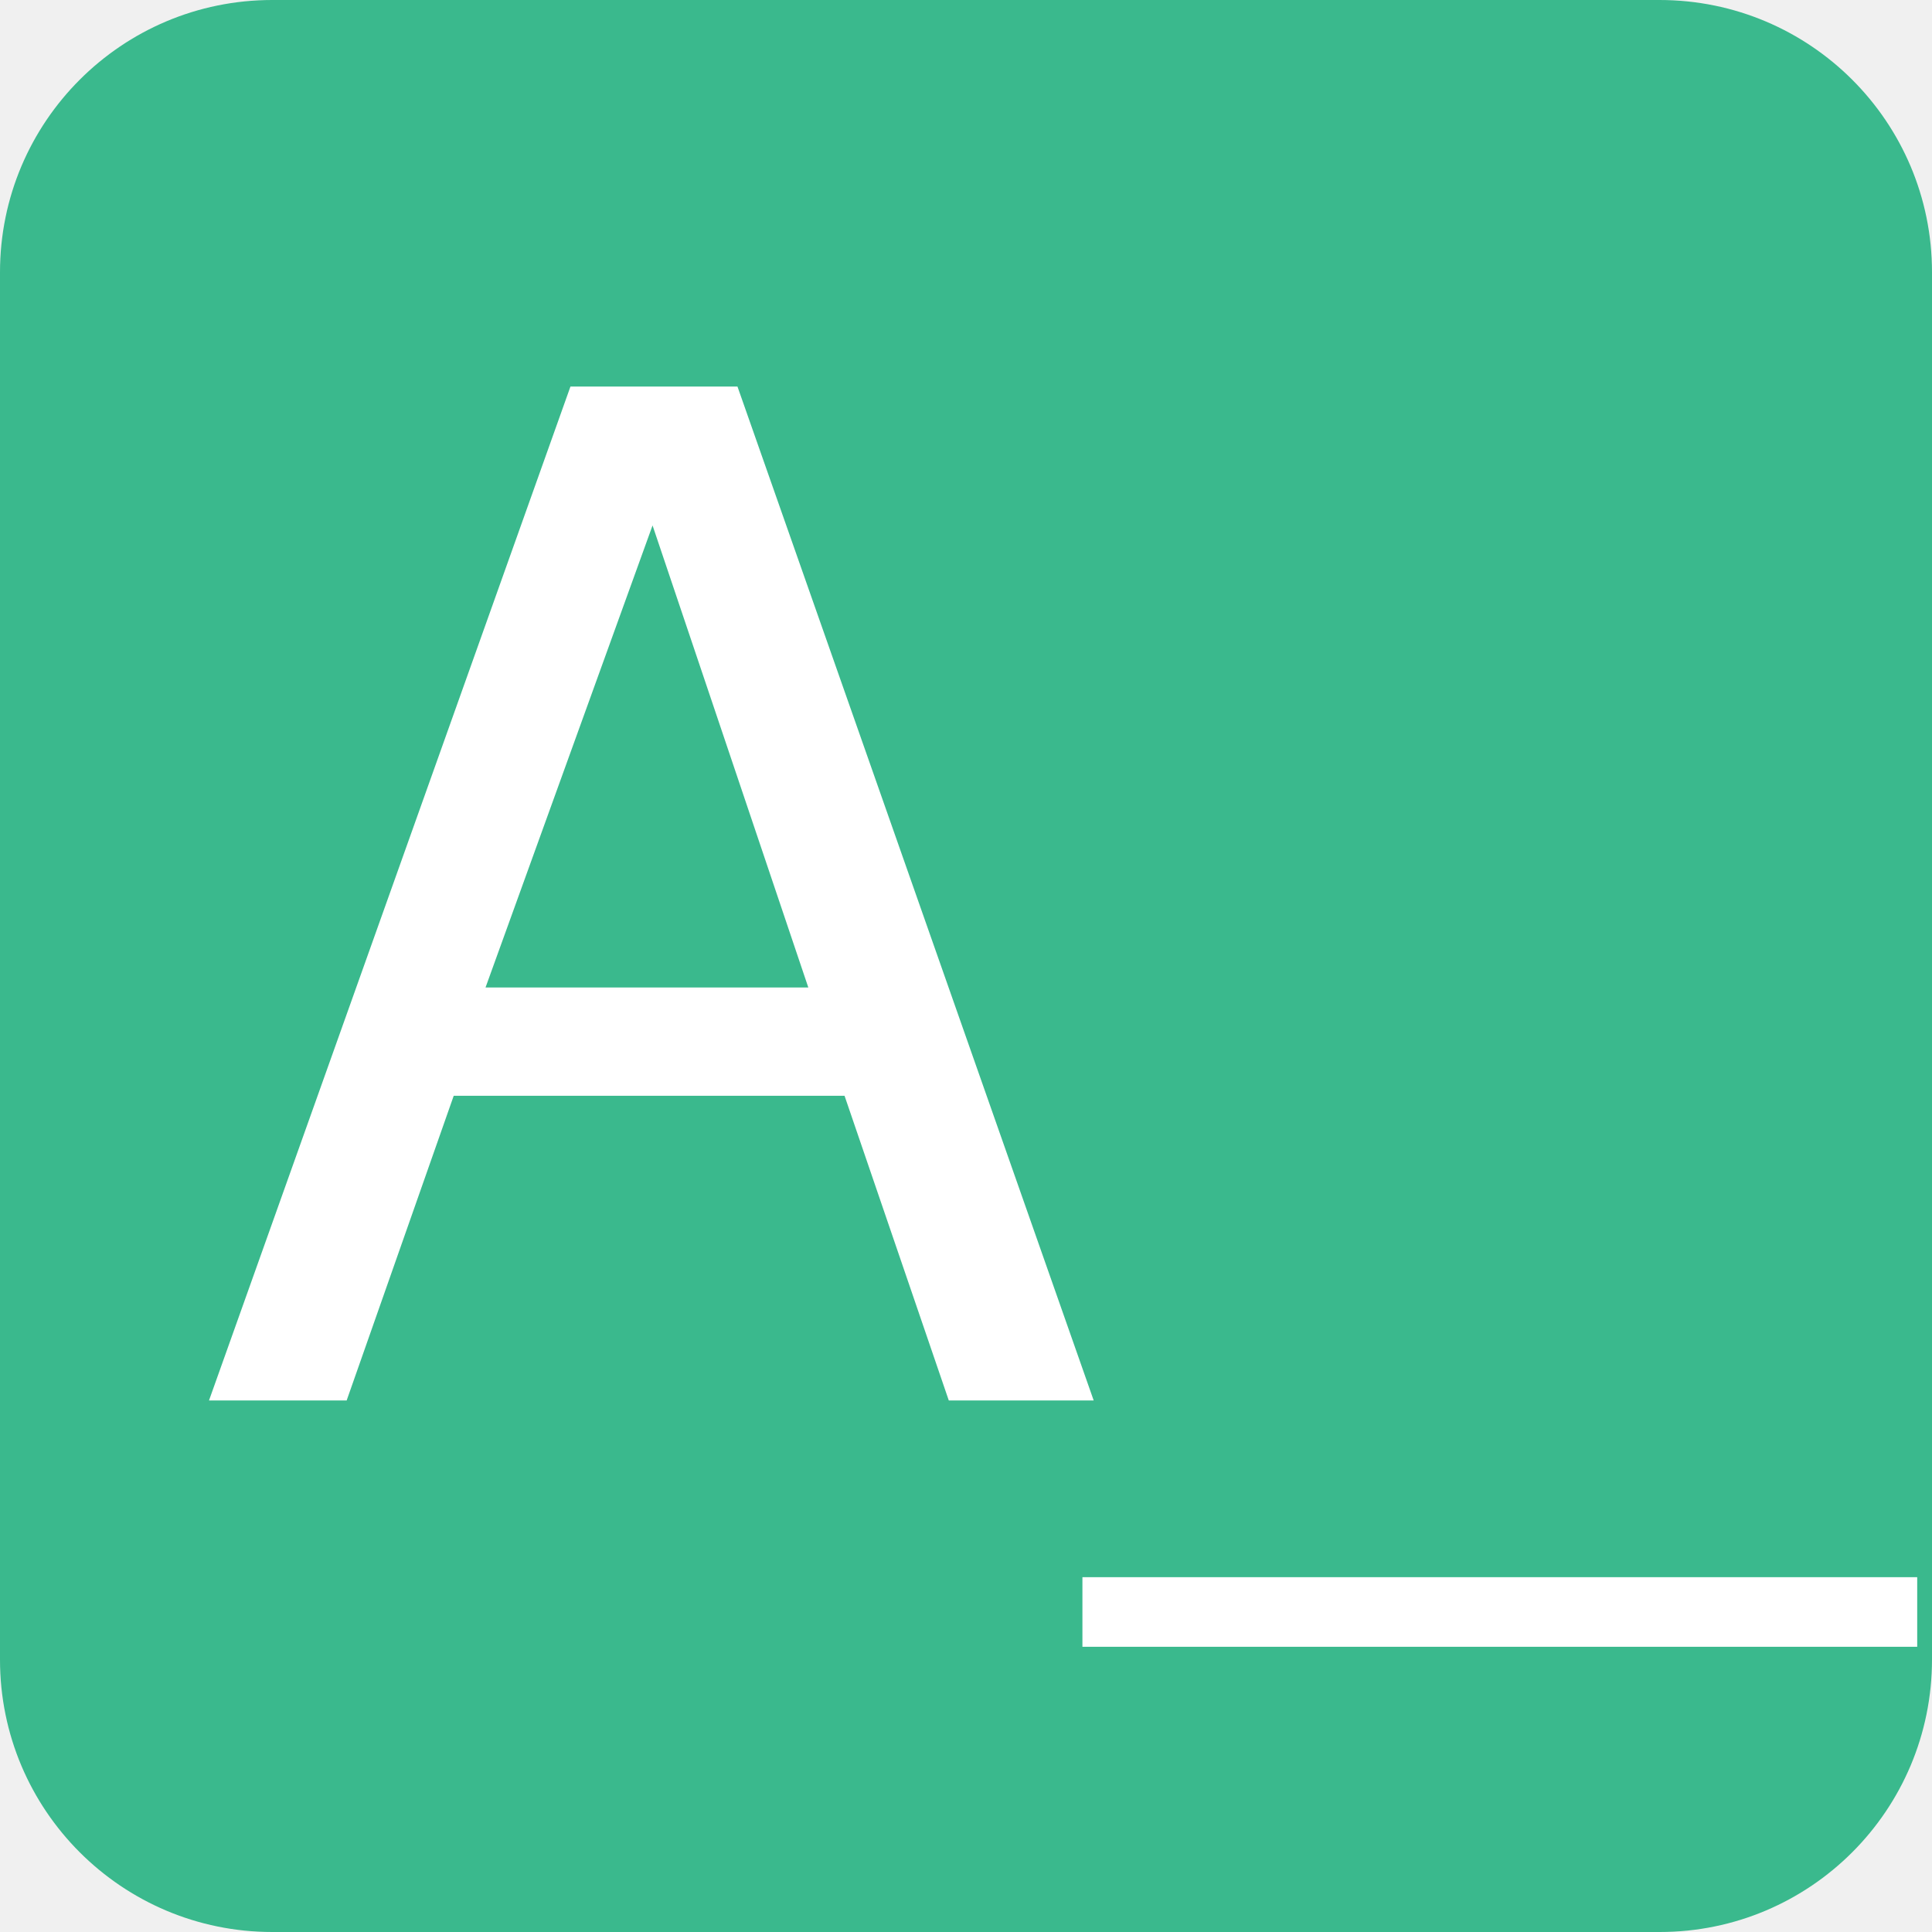
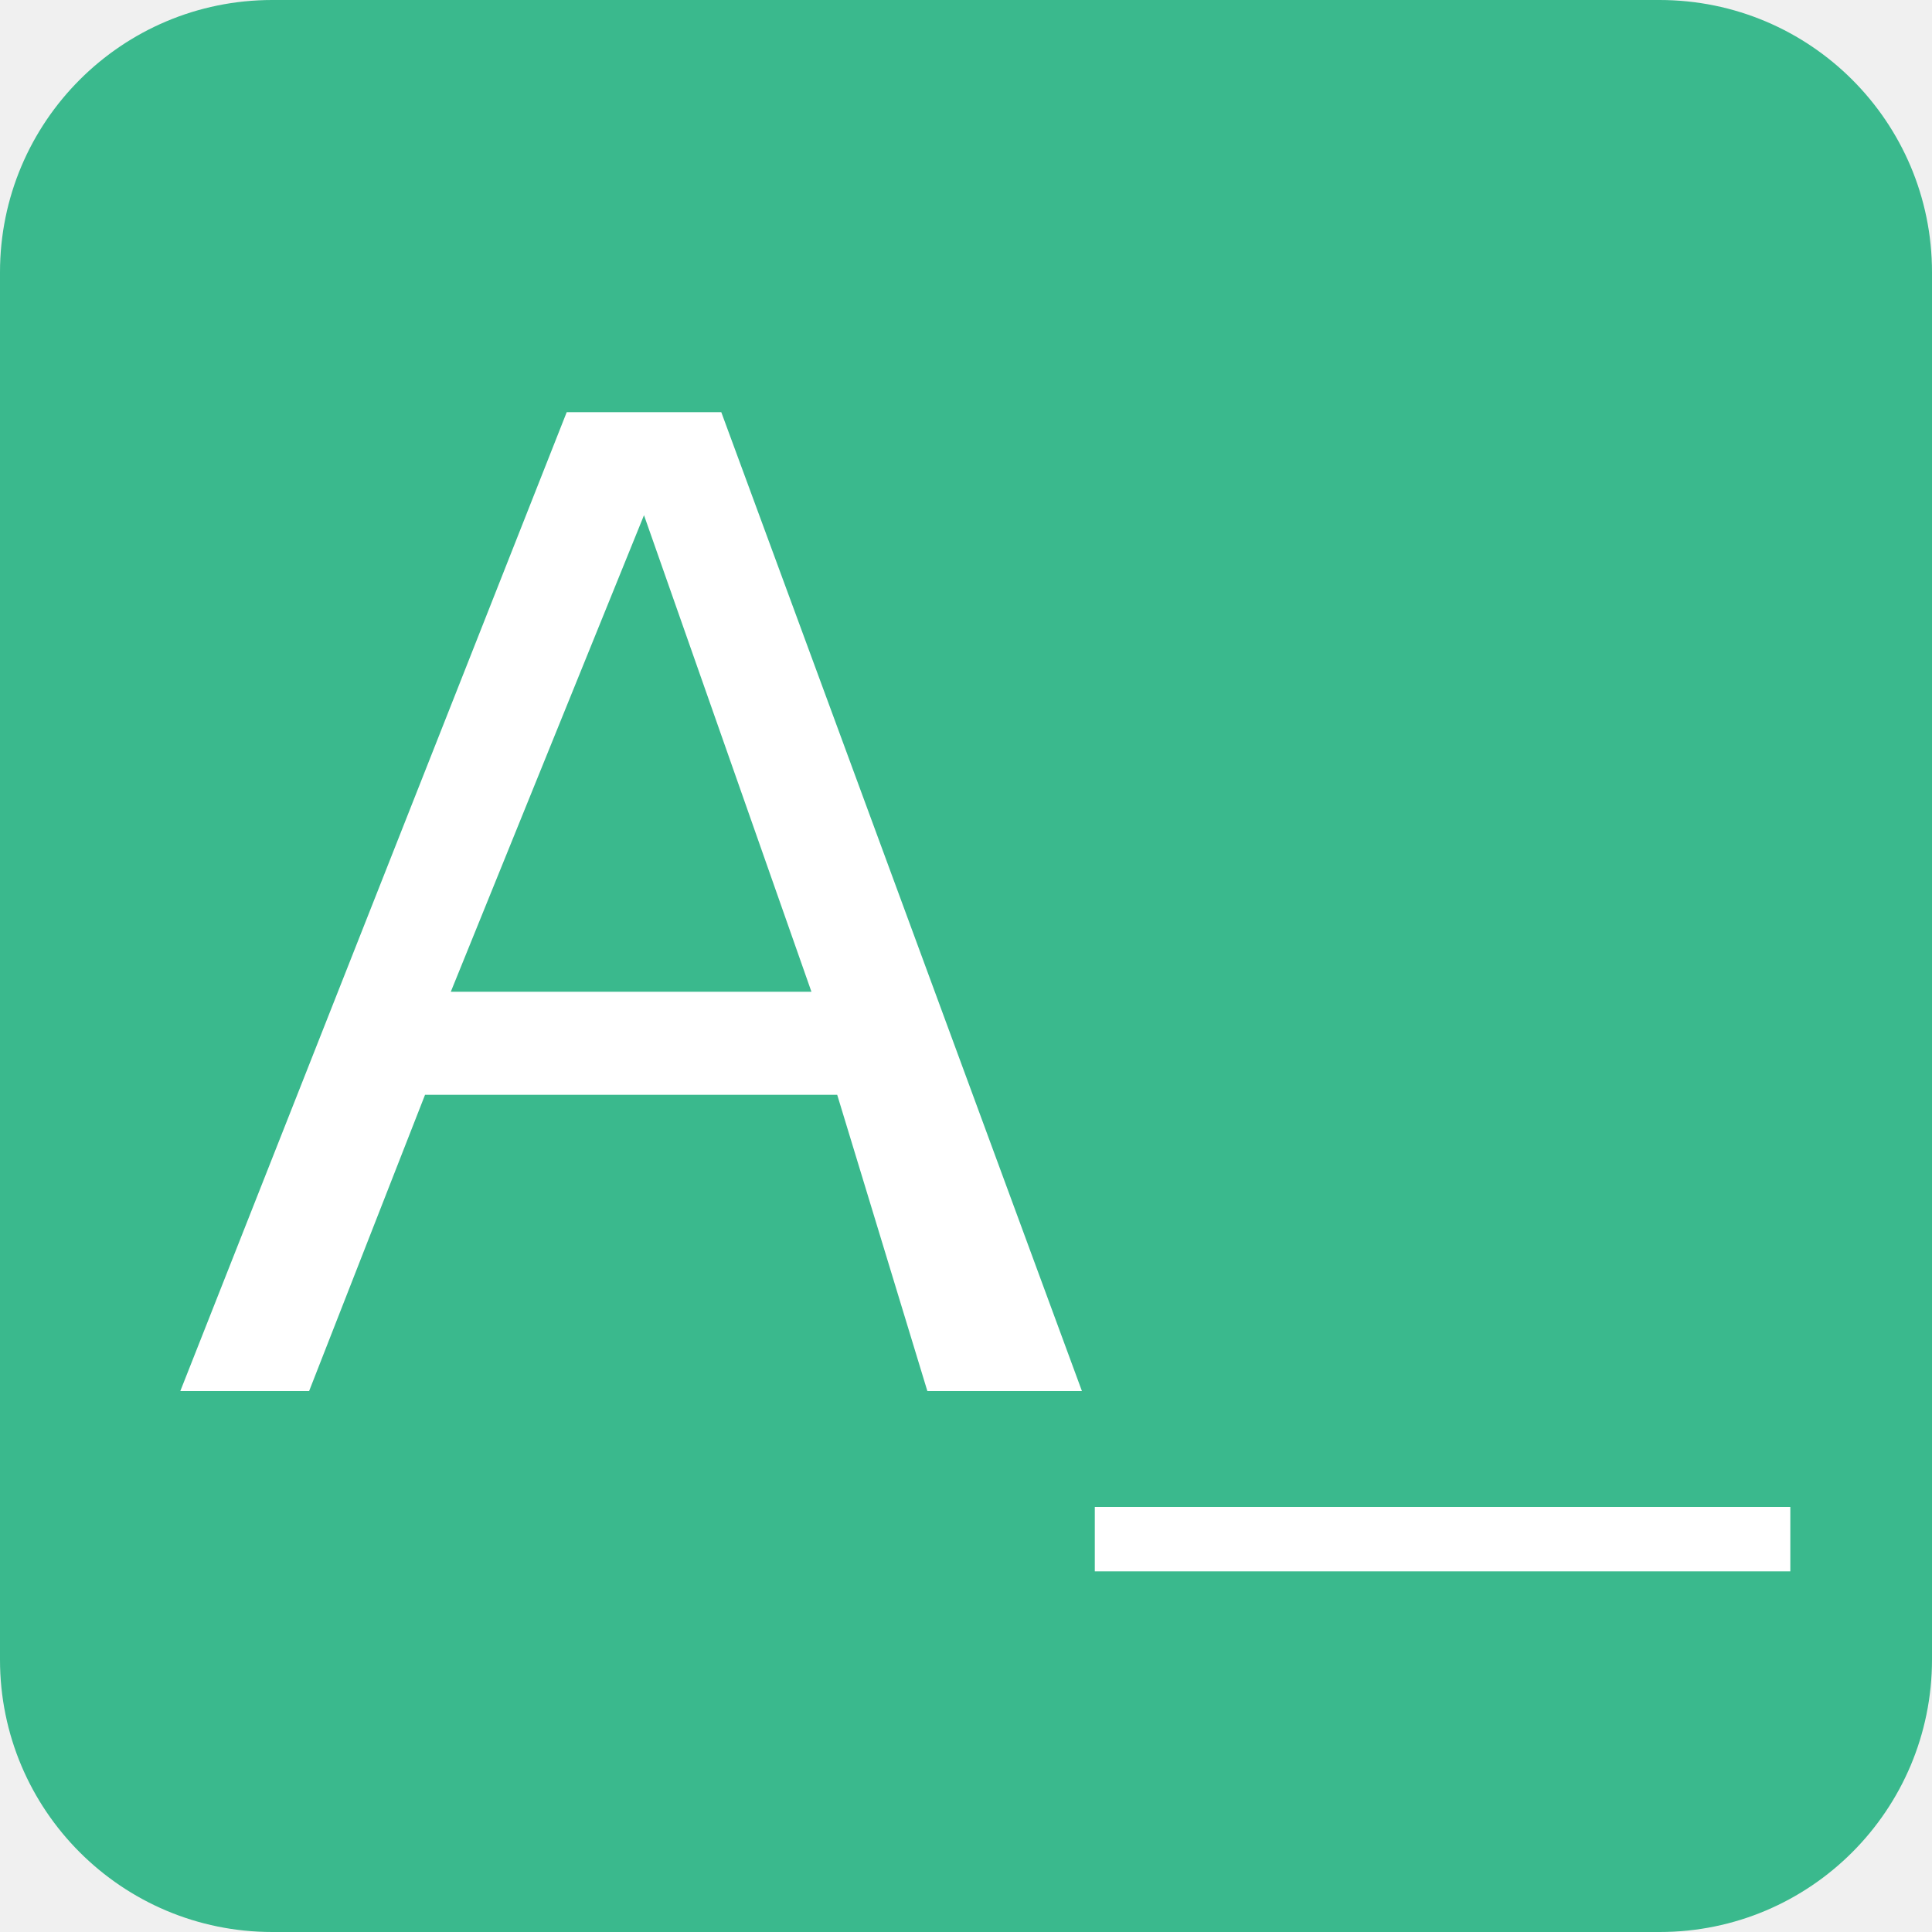
- <svg xmlns="http://www.w3.org/2000/svg" version="1.1" id="Calque_1" x="0px" y="0px" viewBox="0 0 75 75" style="enable-background:new 0 0 75 75;" xml:space="preserve">
+ <svg xmlns="http://www.w3.org/2000/svg" version="1.1" x="0px" y="0px" viewBox="0 0 75 75" style="enable-background:new 0 0 75 75;" xml:space="preserve">
  <style type="text/css">
	.st0{fill:#3AB98D;}
	.st1{fill:#FFFFFF;}
- 	.st2{font-family:'HelveticaNeue';}
- 	.st3{font-size:54px;}
</style>
-   <g>
-     <path class="st0" d="M64.43,75H10.57C4.73,75,0,70.27,0,64.43V10.57C0,4.73,4.73,0,10.57,0h53.85C70.27,0,75,4.73,75,10.57v53.85   C75,70.27,70.27,75,64.43,75z" />
+   <g id="Calque_1">
+     <g>
+       <path class="st0" d="M64.43,75H10.57C4.73,75,0,70.27,0,64.43V10.57C0,4.73,4.73,0,10.57,0h53.85C70.27,0,75,4.73,75,10.57v53.85    C75,70.27,70.27,75,64.43,75z" />
+     </g>
  </g>
-   <text transform="matrix(1 0 0 1 7.1914 54.3662)" class="st1 st2 st3">A_</text>
+   <g id="Calque_2">
+     <path class="st1" d="M28,16h-6L7,54h5l4.5-11.5h16c1.17,3.83,2.33,7.67,3.5,11.5c2,0,4,0,6,0C37.33,41.33,32.67,28.67,28,16z" />
+     <path class="st0" d="M25,20c2.17,6.17,4.33,12.33,6.5,18.5h-14C20,32.33,22.5,26.17,25,20z" />
+     <rect x="42.5" y="58.5" class="st1" width="27" height="2.5" />
+   </g>
</svg>
